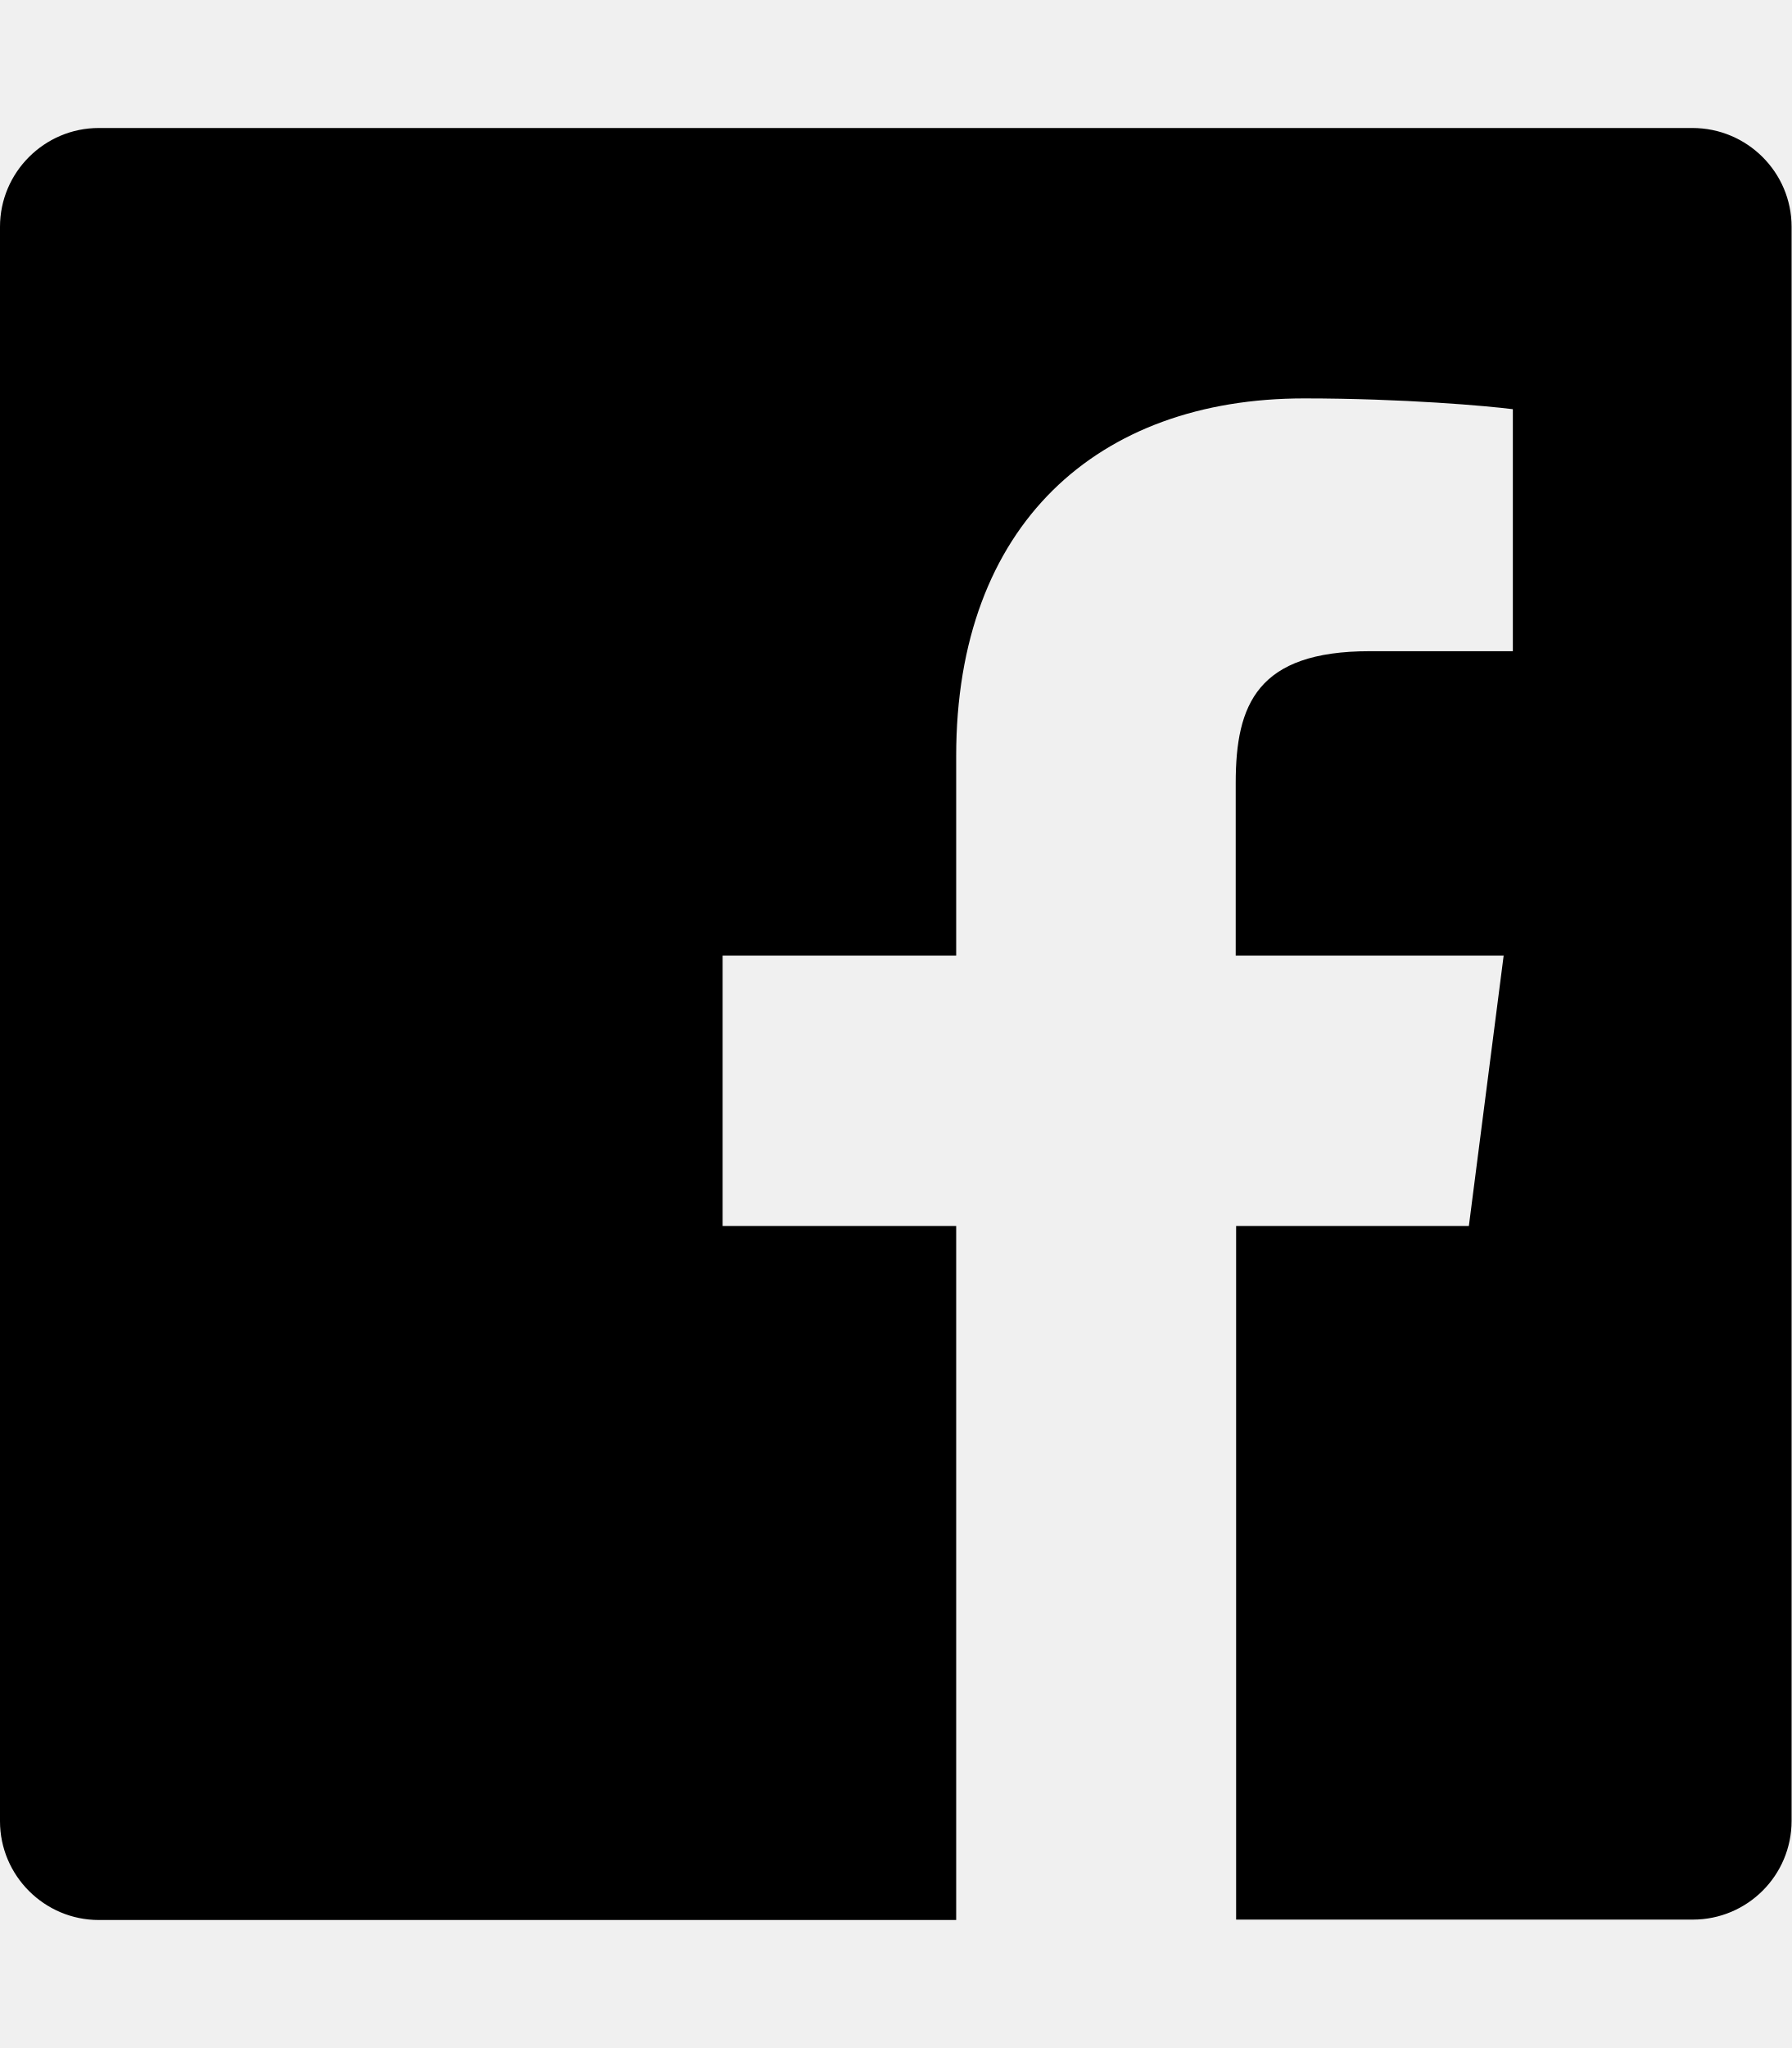
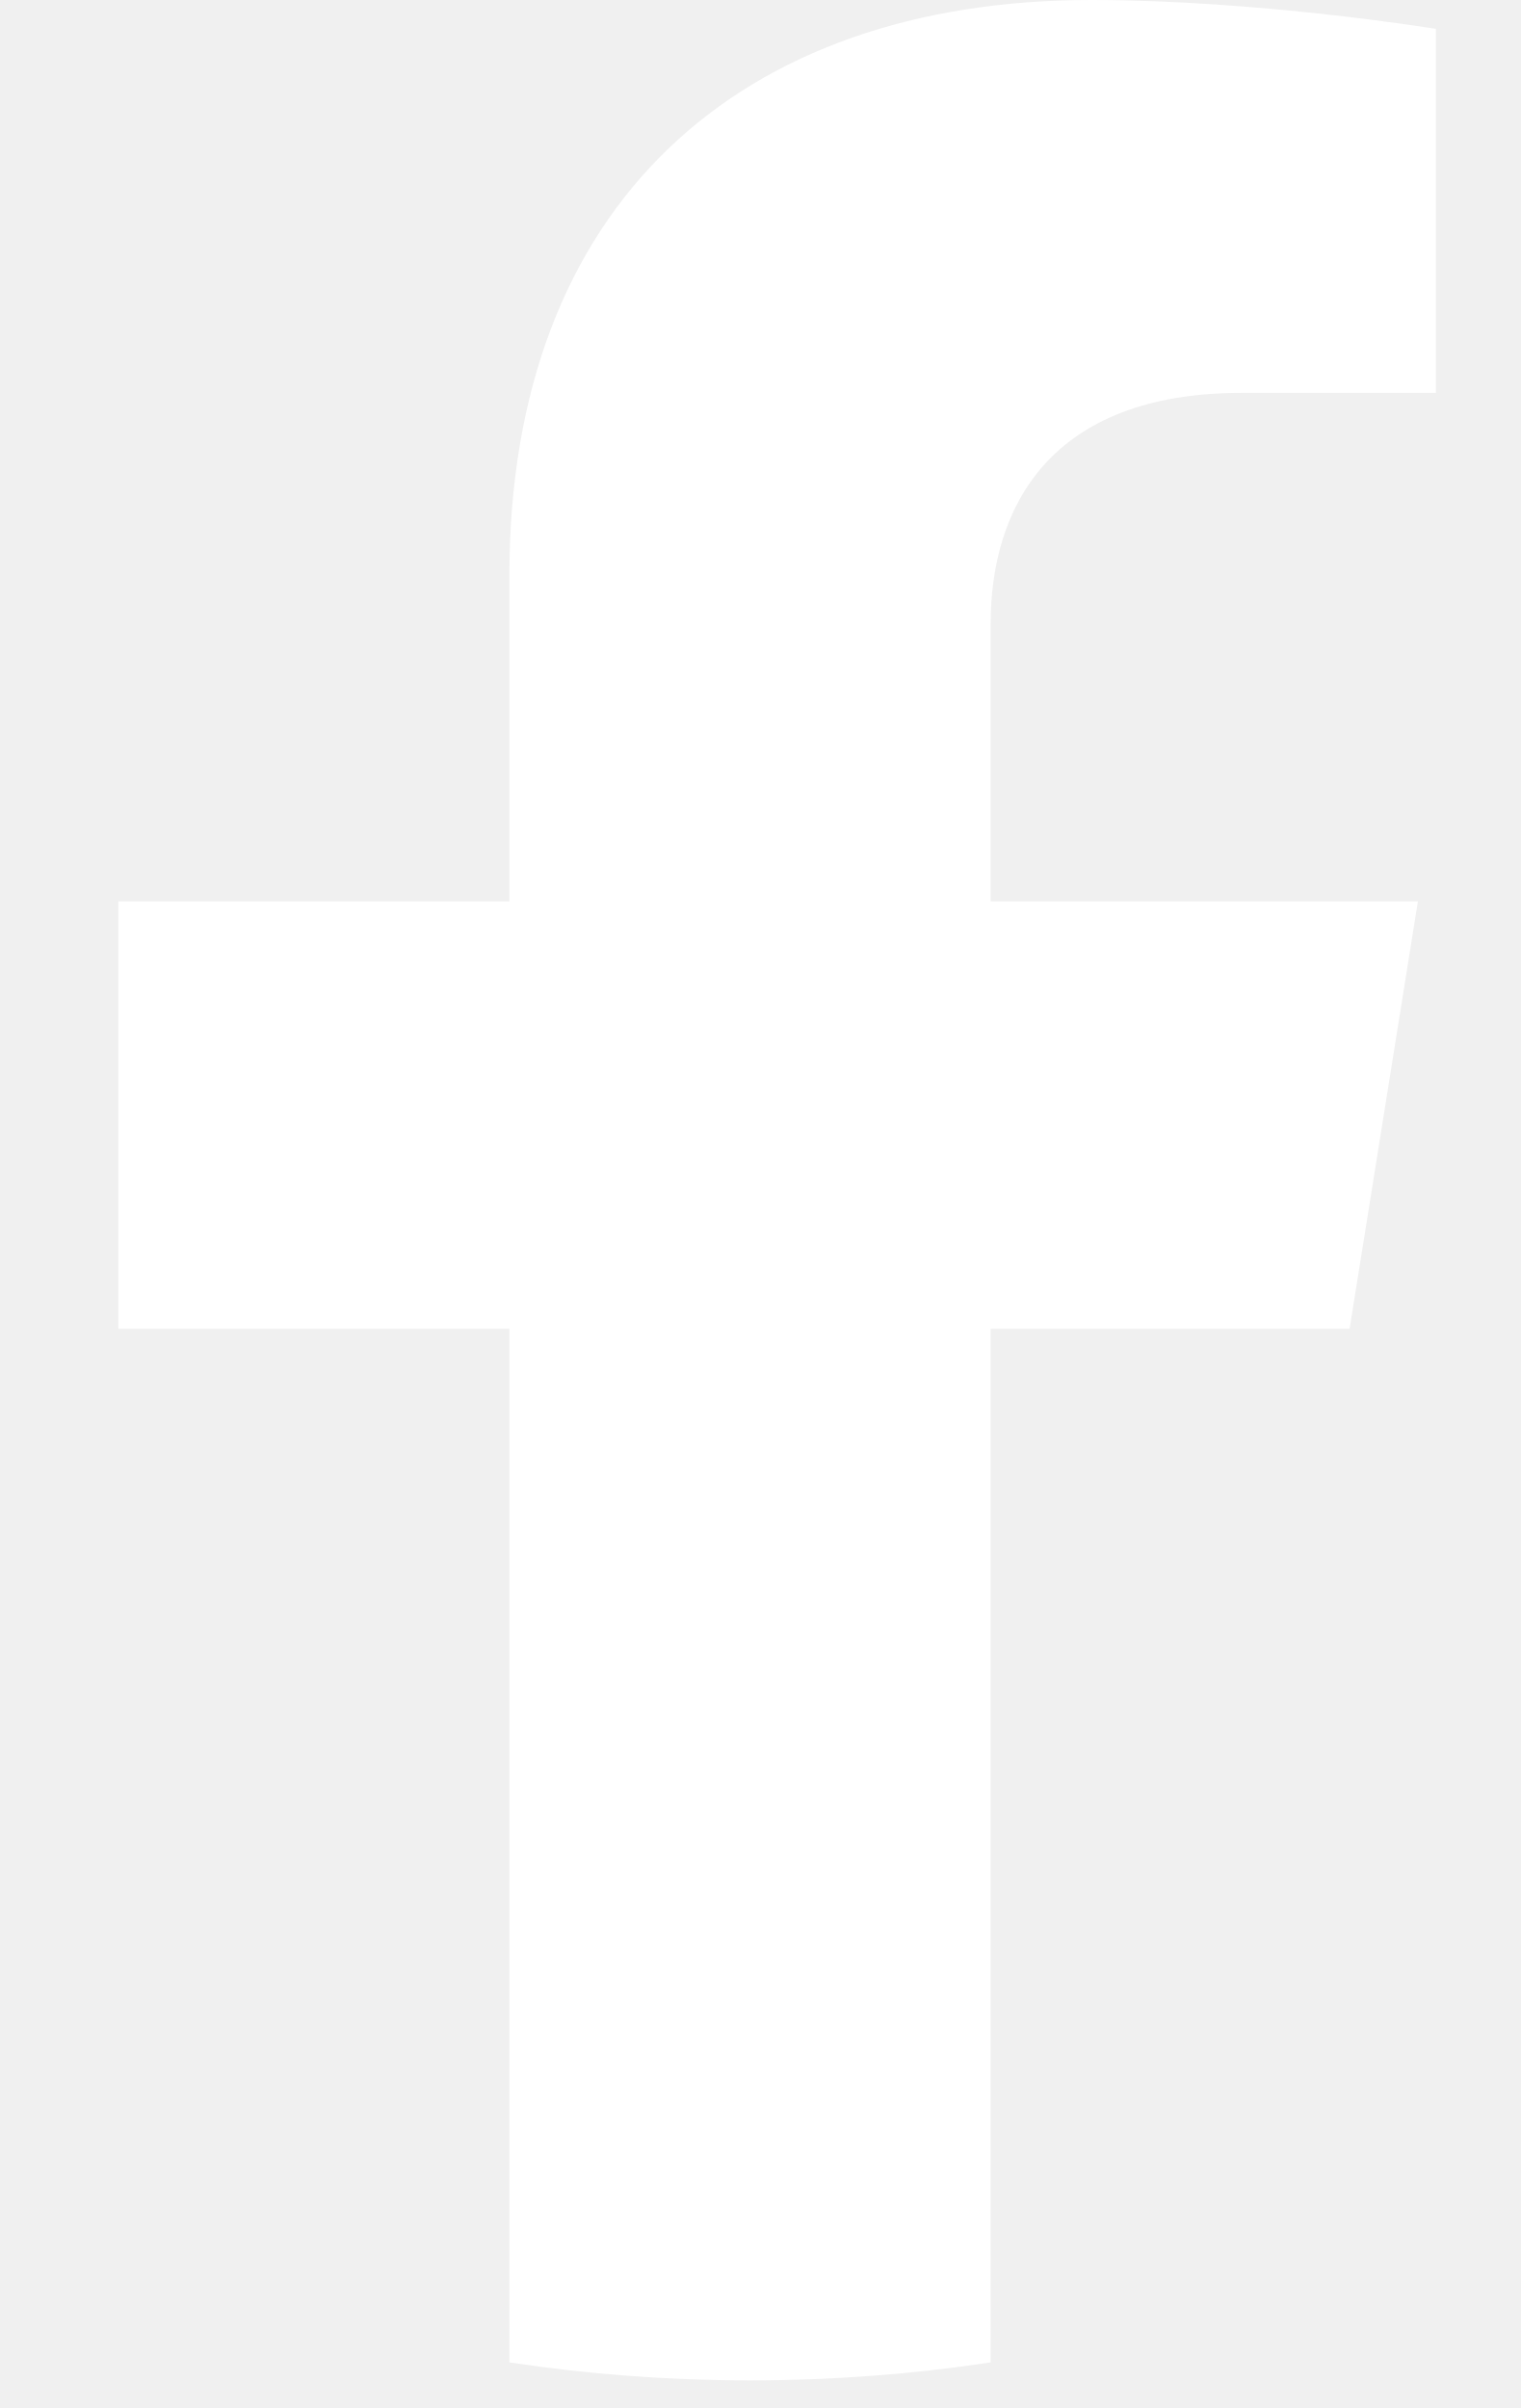
- <svg xmlns="http://www.w3.org/2000/svg" viewBox="0 0 448 512">
-   <path d="M448 56.7v398.5c0 13.7-11.1 24.7-24.7 24.7H309.1V306.5h58.2l8.7-67.6h-67v-43.2c0-19.6 5.4-32.9 33.5-32.9h35.8v-60.5c-6.2-.8-27.4-2.7-52.2-2.7-51.6 0-87 31.5-87 89.4v49.9h-58.4v67.6h58.4V480H24.7C11.1 480 0 468.9 0 455.3V56.7C0 43.1 11.1 32 24.7 32h398.5c13.7 0 24.8 11.1 24.8 24.7z" />
+ <svg xmlns="http://www.w3.org/2000/svg" width="12" height="19" viewBox="0 0 12 19" fill="none">
+   <path d="M10.648 10.485L11.187 7.112H7.816V4.923C7.816 4 8.286 3.1 9.796 3.1H11.329V0.228C11.329 0.228 9.938 0 8.609 0C5.832 0 4.019 1.616 4.019 4.54V7.112H0.934V10.485H4.019V18.64C4.638 18.734 5.272 18.782 5.918 18.782C6.563 18.782 7.197 18.734 7.816 18.64V10.485H10.648Z" fill="white" />
</svg>
